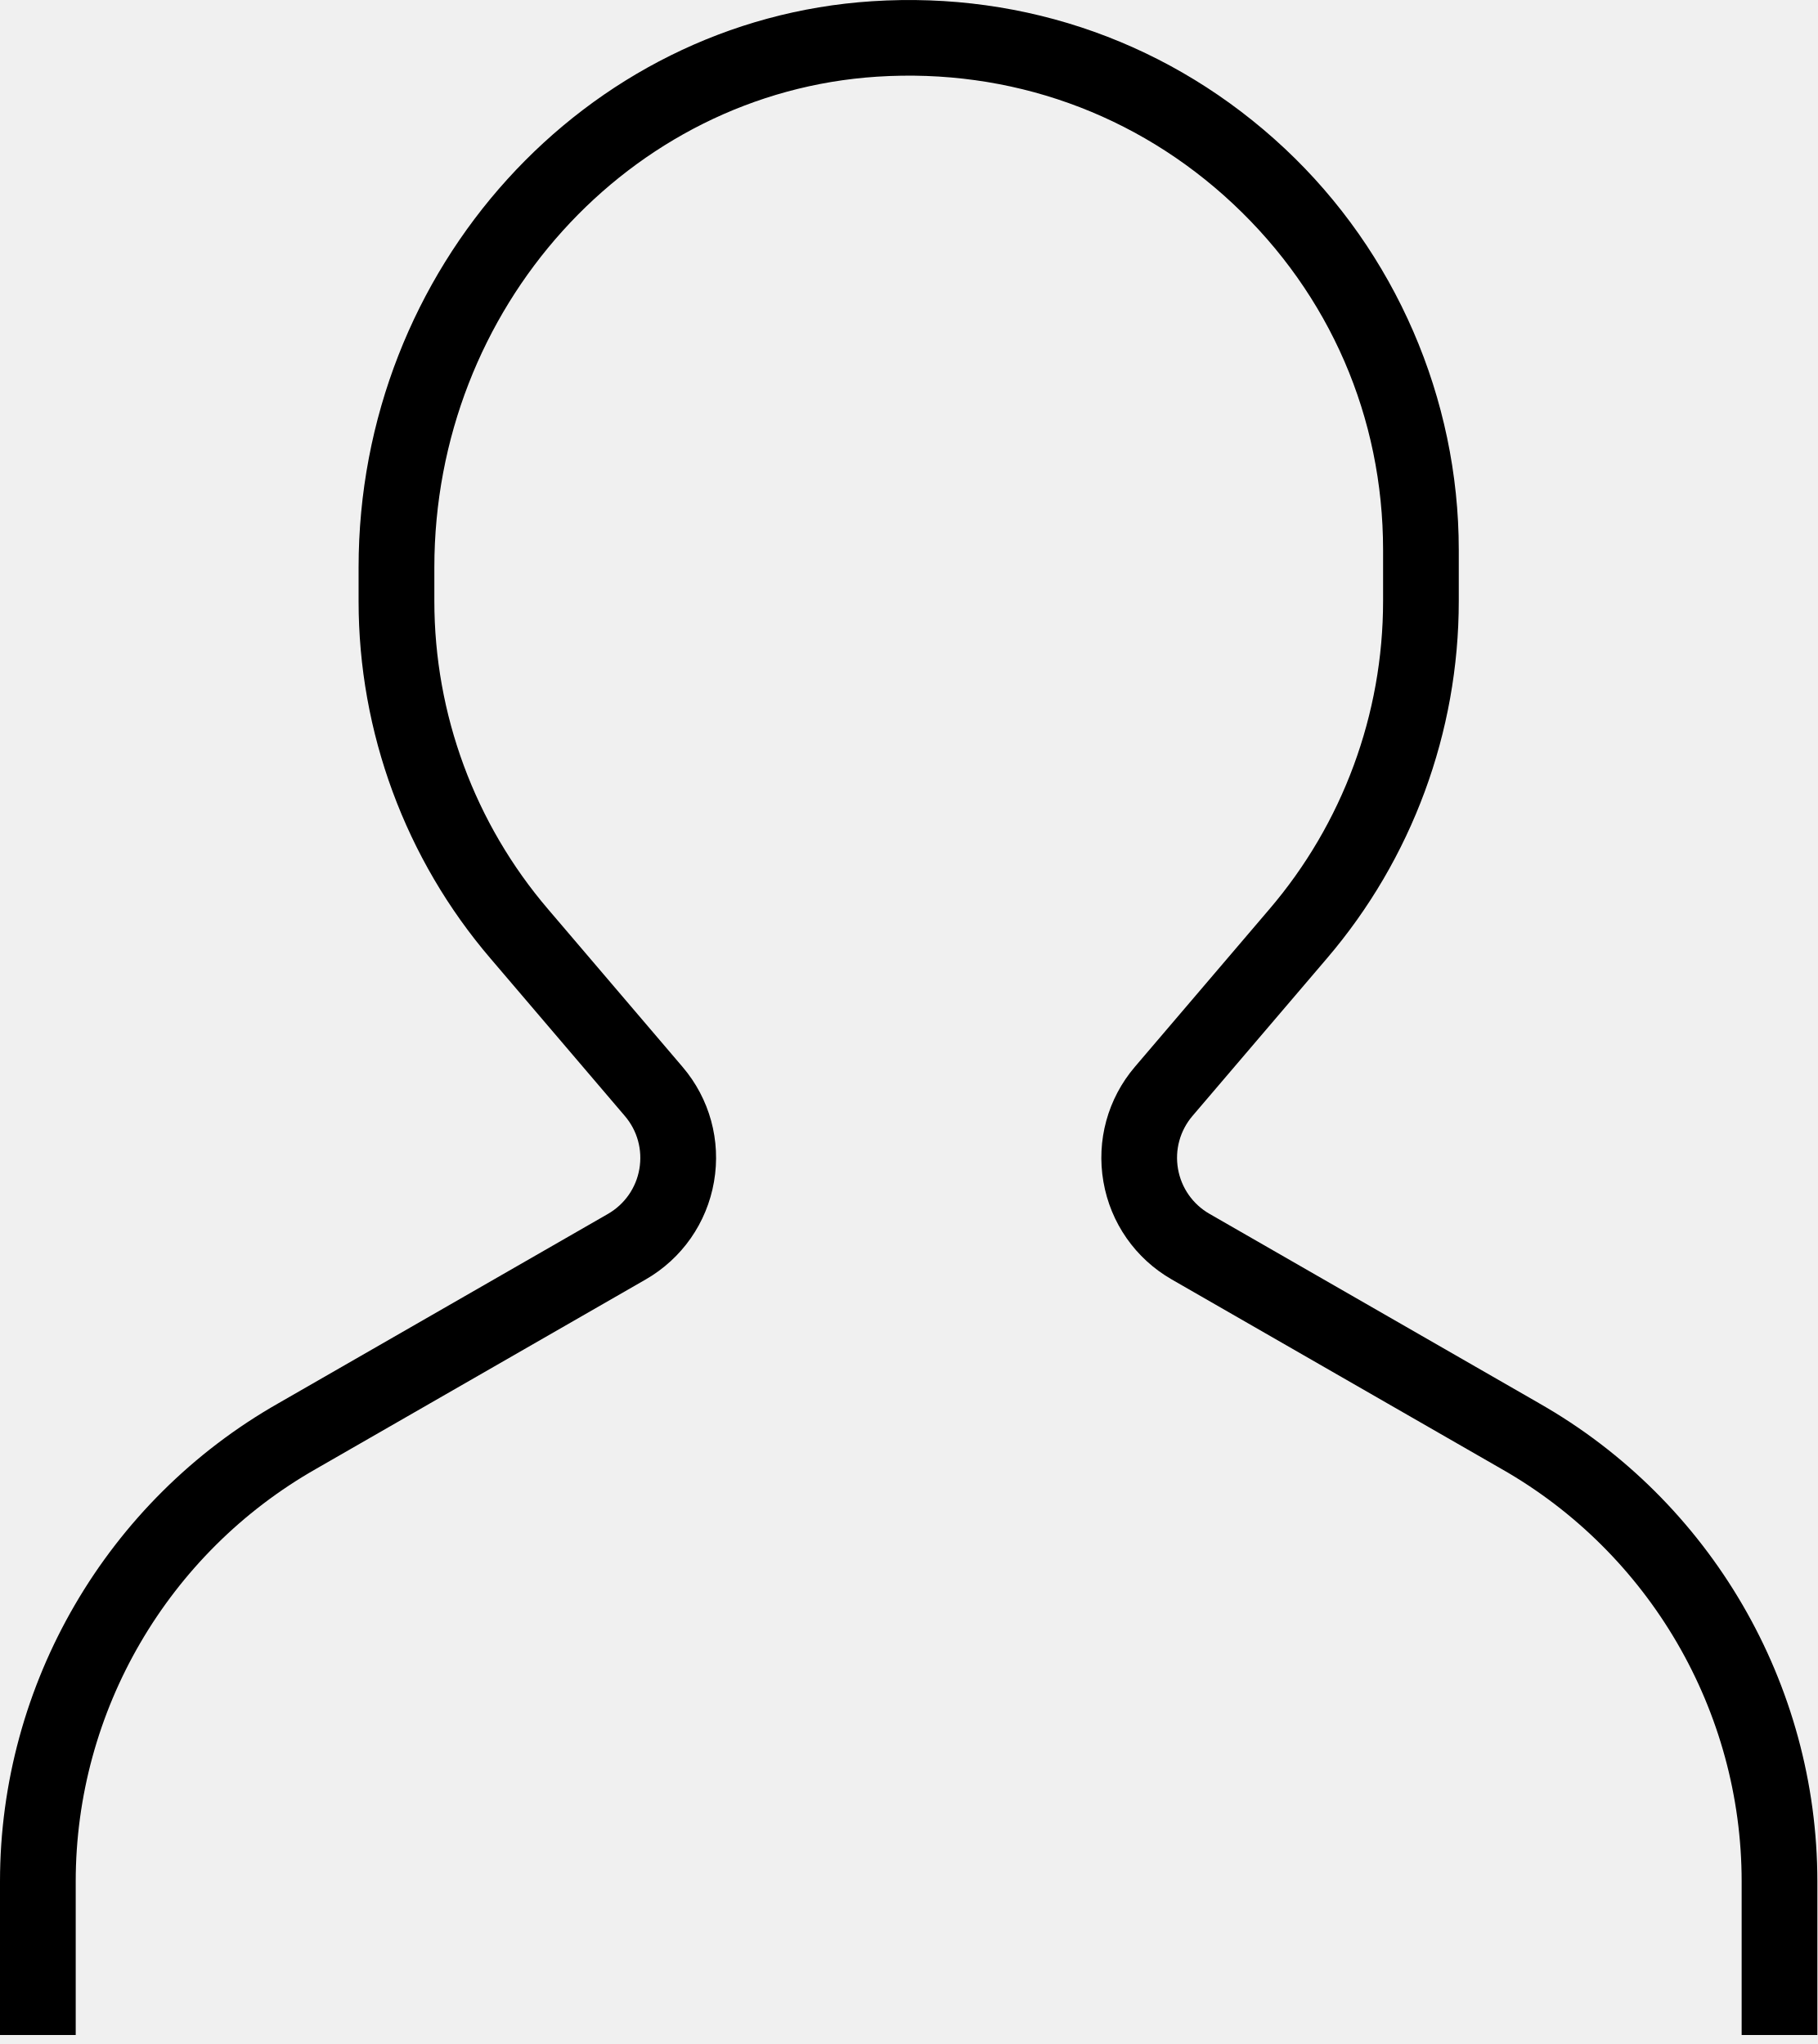
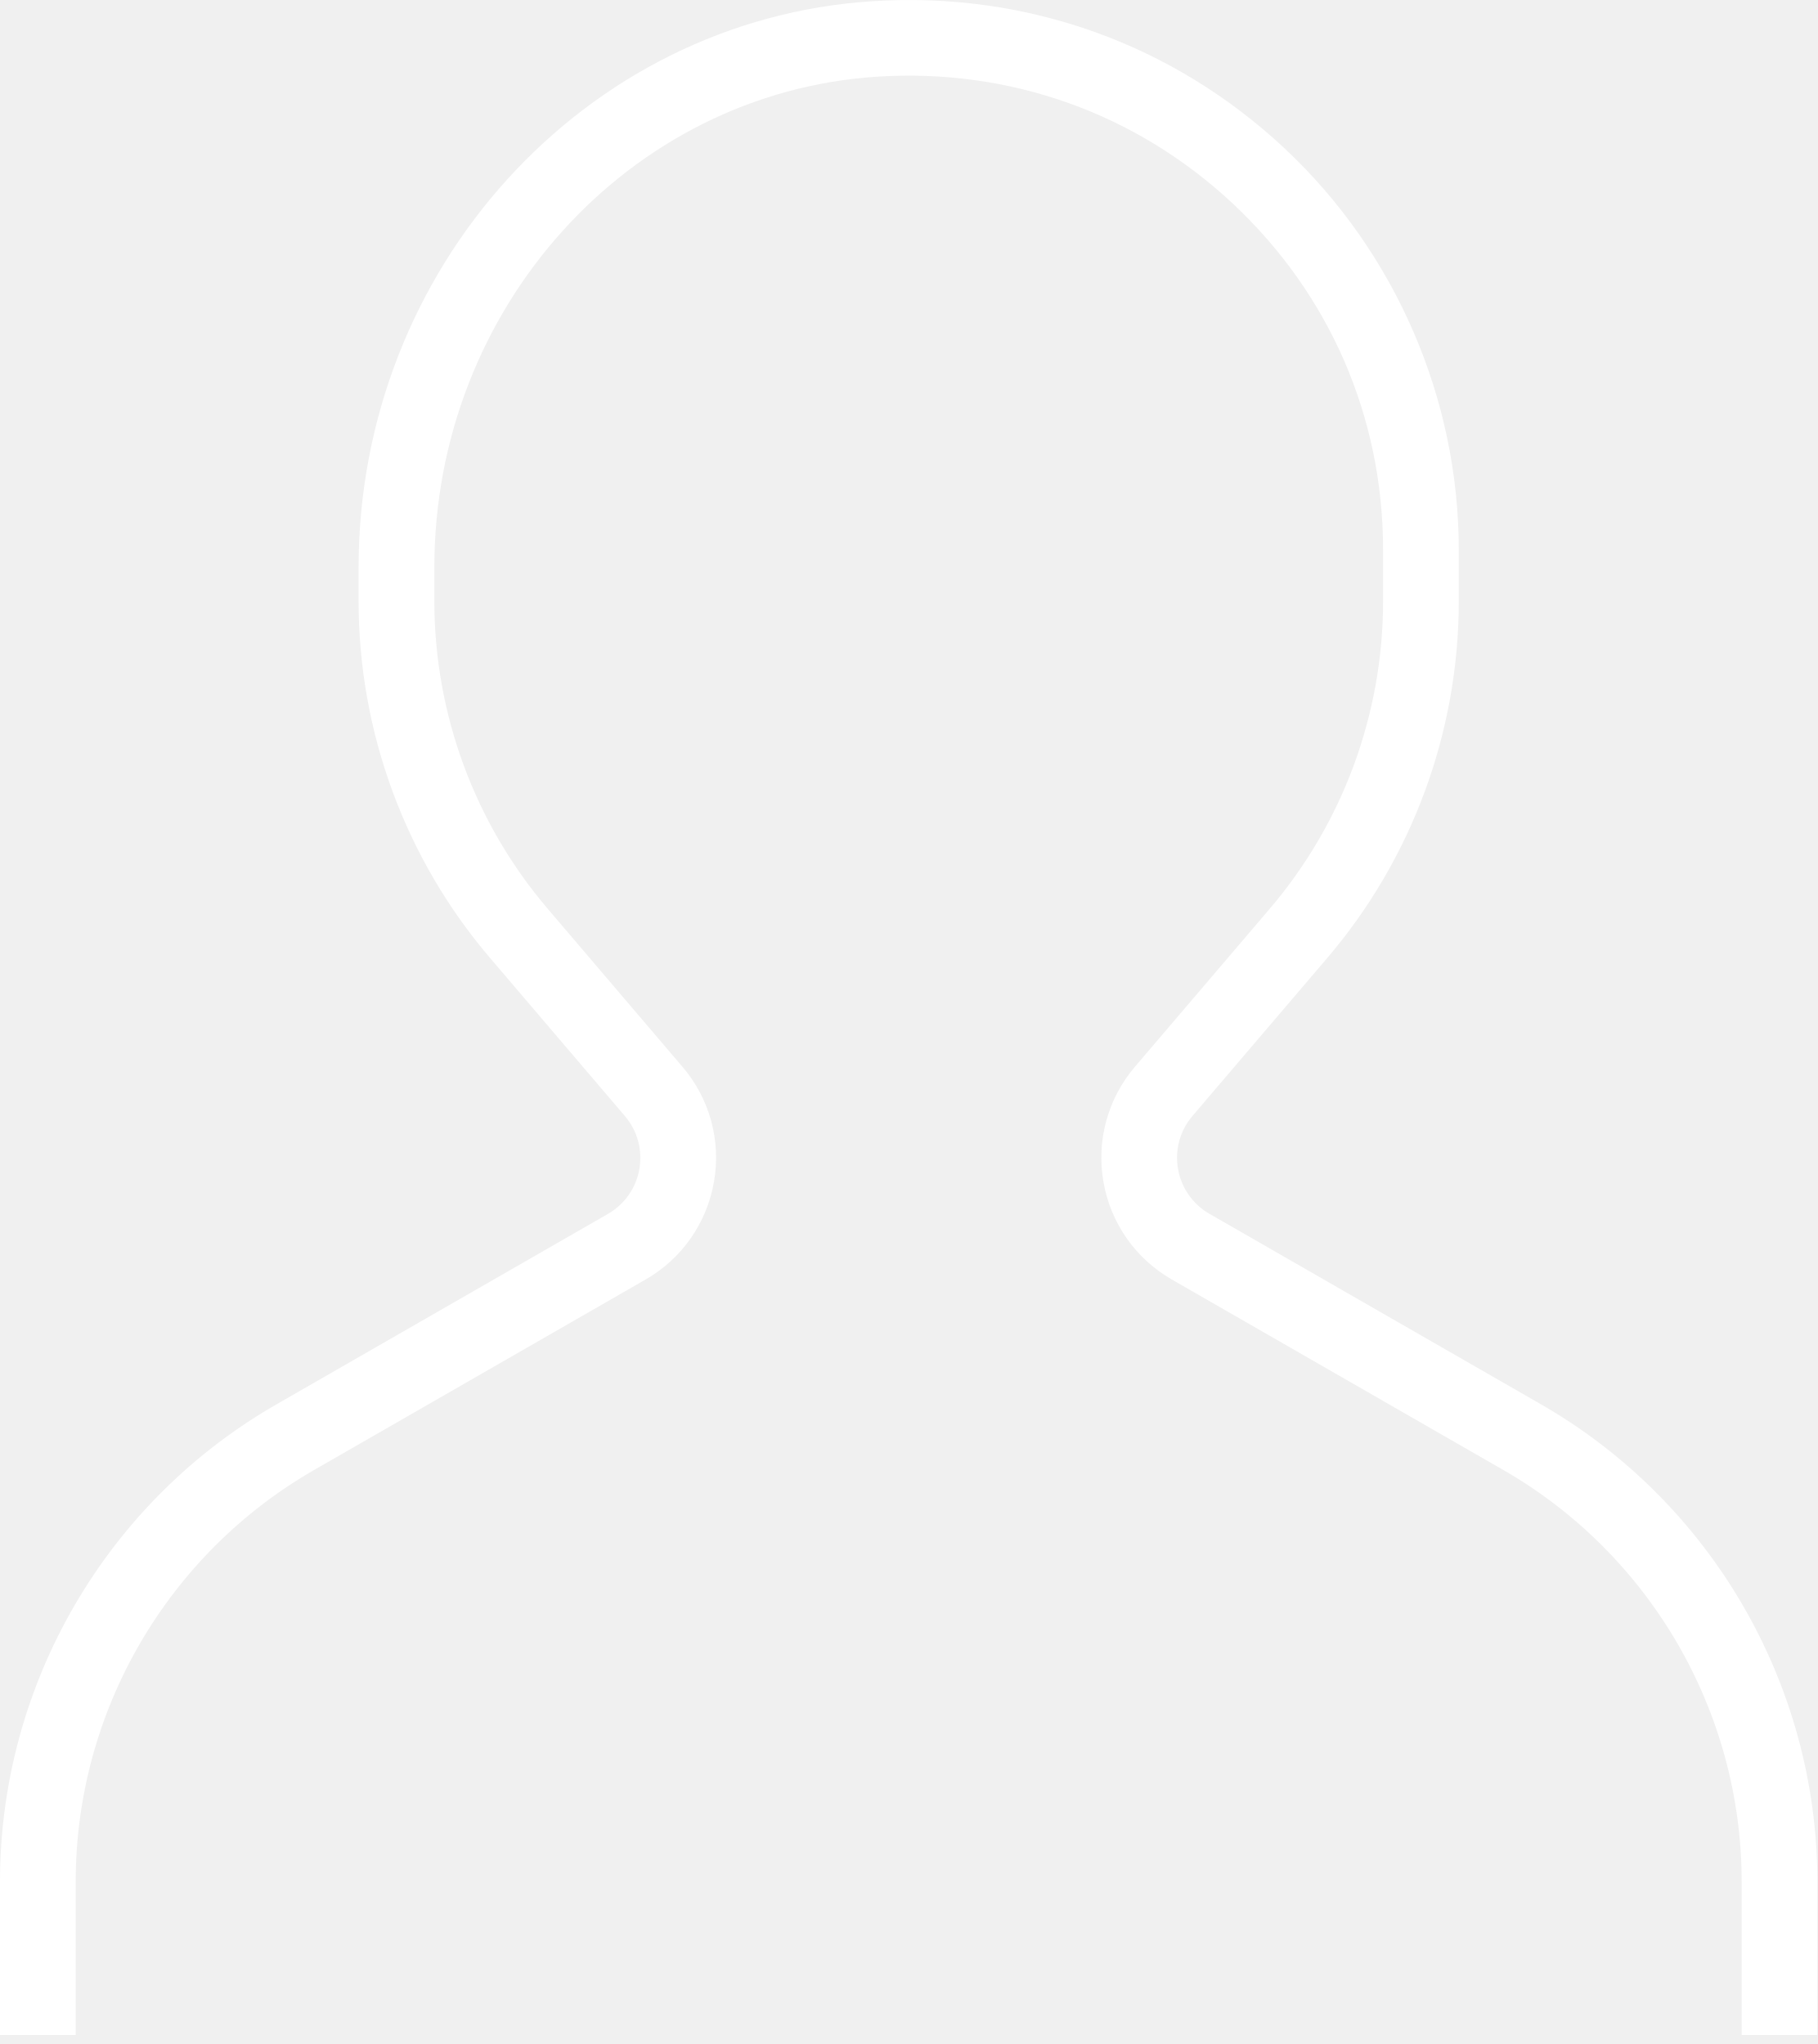
<svg xmlns="http://www.w3.org/2000/svg" viewBox="0 0 80 90">
-   <path d="M67.74 61.78l-14.5-8.334c-.735-.422-1.24-1.145-1.385-1.98-.145-.835.088-1.685.638-2.33l5.912-6.93c3.747-4.378 5.81-9.967 5.81-15.737v-2.256c0-6.668-2.792-13.108-7.658-17.67C51.622 1.92 45.17-.386 38.392.054c-12.677.82-22.607 11.772-22.607 24.934v1.483c0 5.77 2.063 11.36 5.81 15.736l5.912 6.933c.55.644.783 1.493.638 2.33-.143.834-.648 1.556-1.383 1.98l-14.494 8.33C4.7 66.077 0 74.15 0 82.844v6.76h3.333v-6.76c0-7.5 4.055-14.46 10.59-18.174l14.5-8.334c1.597-.918 2.692-2.487 3.007-4.302.315-1.815-.19-3.66-1.387-5.06l-5.913-6.936c-3.23-3.775-5.01-8.594-5.01-13.57v-1.484c0-11.41 8.562-20.9 19.488-21.608 5.85-.377 11.415 1.61 15.67 5.598 4.26 3.992 6.605 9.404 6.605 15.24v2.254c0 4.976-1.778 9.796-5.01 13.57l-5.915 6.935c-1.195 1.4-1.7 3.246-1.386 5.06.313 1.816 1.41 3.385 3.008 4.303l14.507 8.338c6.525 3.71 10.58 10.67 10.58 18.17v6.76H80v-6.76c0-8.695-4.7-16.768-12.26-21.063z" fill="#000" fill-rule="evenodd" />
+   <path d="M67.74 61.78l-14.5-8.334c-.735-.422-1.24-1.145-1.385-1.98-.145-.835.088-1.685.638-2.33l5.912-6.93c3.747-4.378 5.81-9.967 5.81-15.737v-2.256c0-6.668-2.792-13.108-7.658-17.67C51.622 1.92 45.17-.386 38.392.054c-12.677.82-22.607 11.772-22.607 24.934v1.483c0 5.77 2.063 11.36 5.81 15.736l5.912 6.933c.55.644.783 1.493.638 2.33-.143.834-.648 1.556-1.383 1.98l-14.494 8.33C4.7 66.077 0 74.15 0 82.844v6.76h3.333v-6.76c0-7.5 4.055-14.46 10.59-18.174l14.5-8.334c1.597-.918 2.692-2.487 3.007-4.302.315-1.815-.19-3.66-1.387-5.06l-5.913-6.936c-3.23-3.775-5.01-8.594-5.01-13.57v-1.484c0-11.41 8.562-20.9 19.488-21.608 5.85-.377 11.415 1.61 15.67 5.598 4.26 3.992 6.605 9.404 6.605 15.24v2.254c0 4.976-1.778 9.796-5.01 13.57l-5.915 6.935c-1.195 1.4-1.7 3.246-1.386 5.06.313 1.816 1.41 3.385 3.008 4.303l14.507 8.338c6.525 3.71 10.58 10.67 10.58 18.17v6.76H80v-6.76c0-8.695-4.7-16.768-12.26-21.063z" fill="#fff" fill-rule="evenodd" />
</svg>
